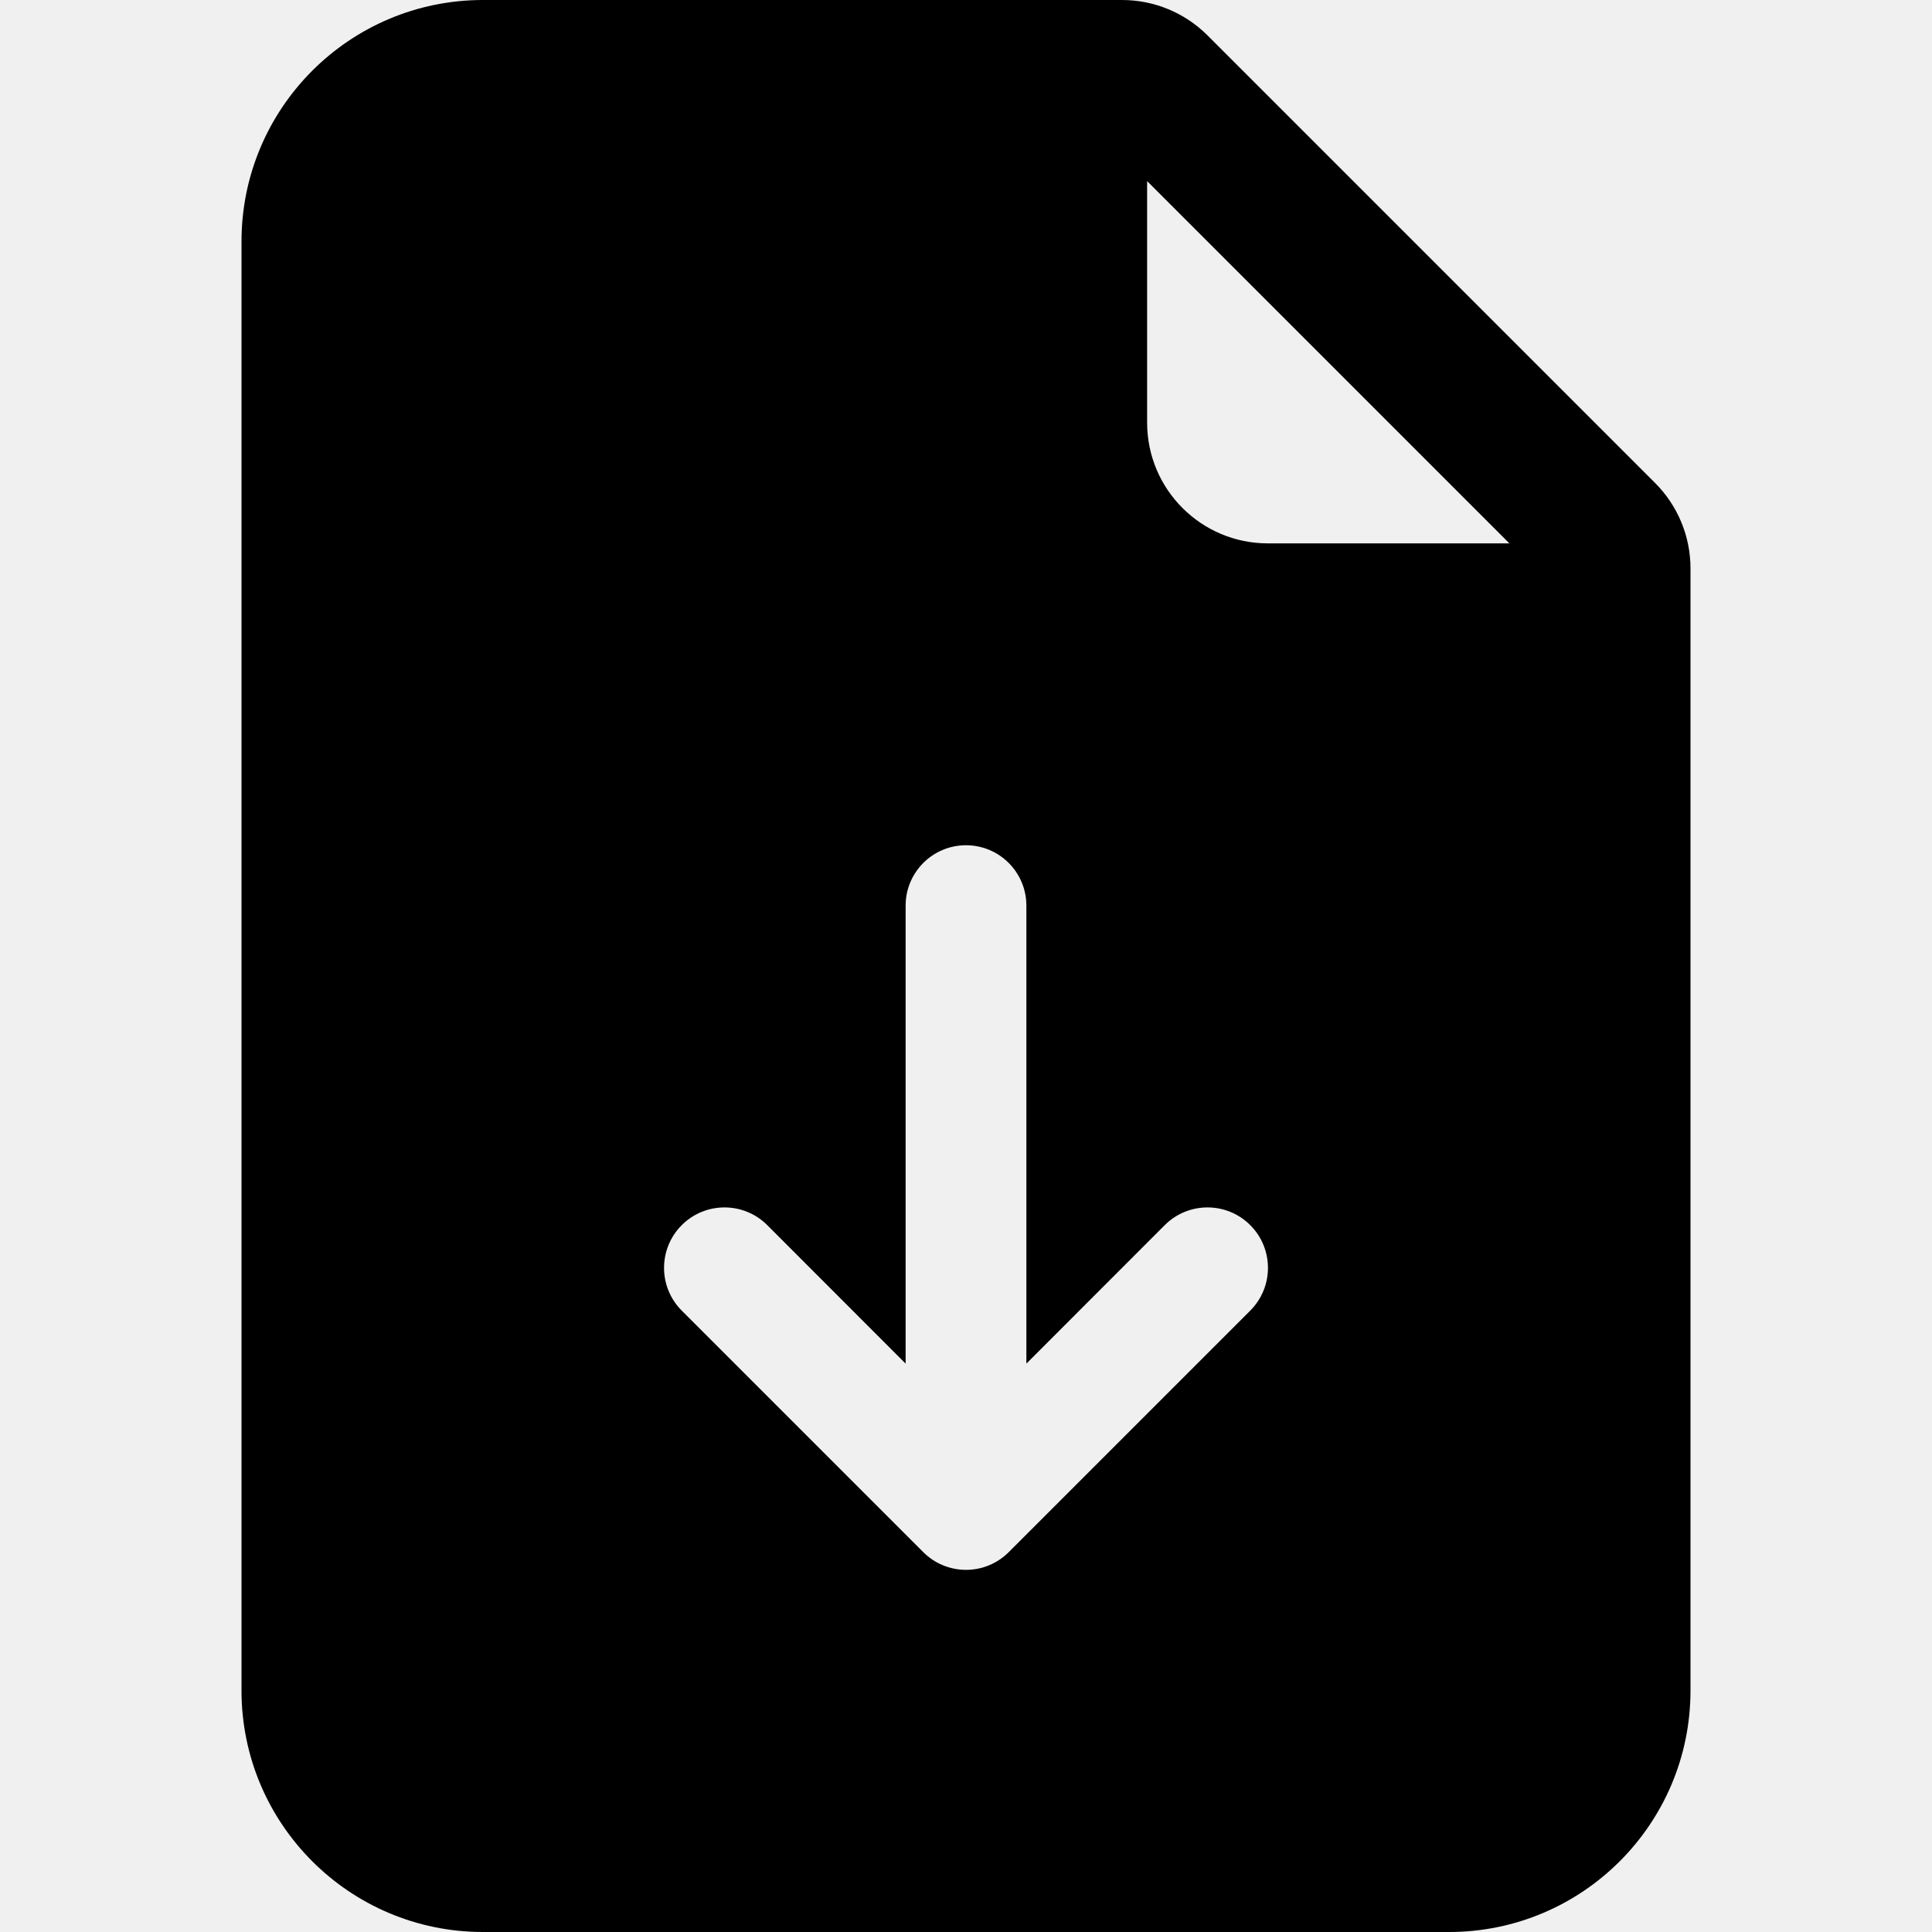
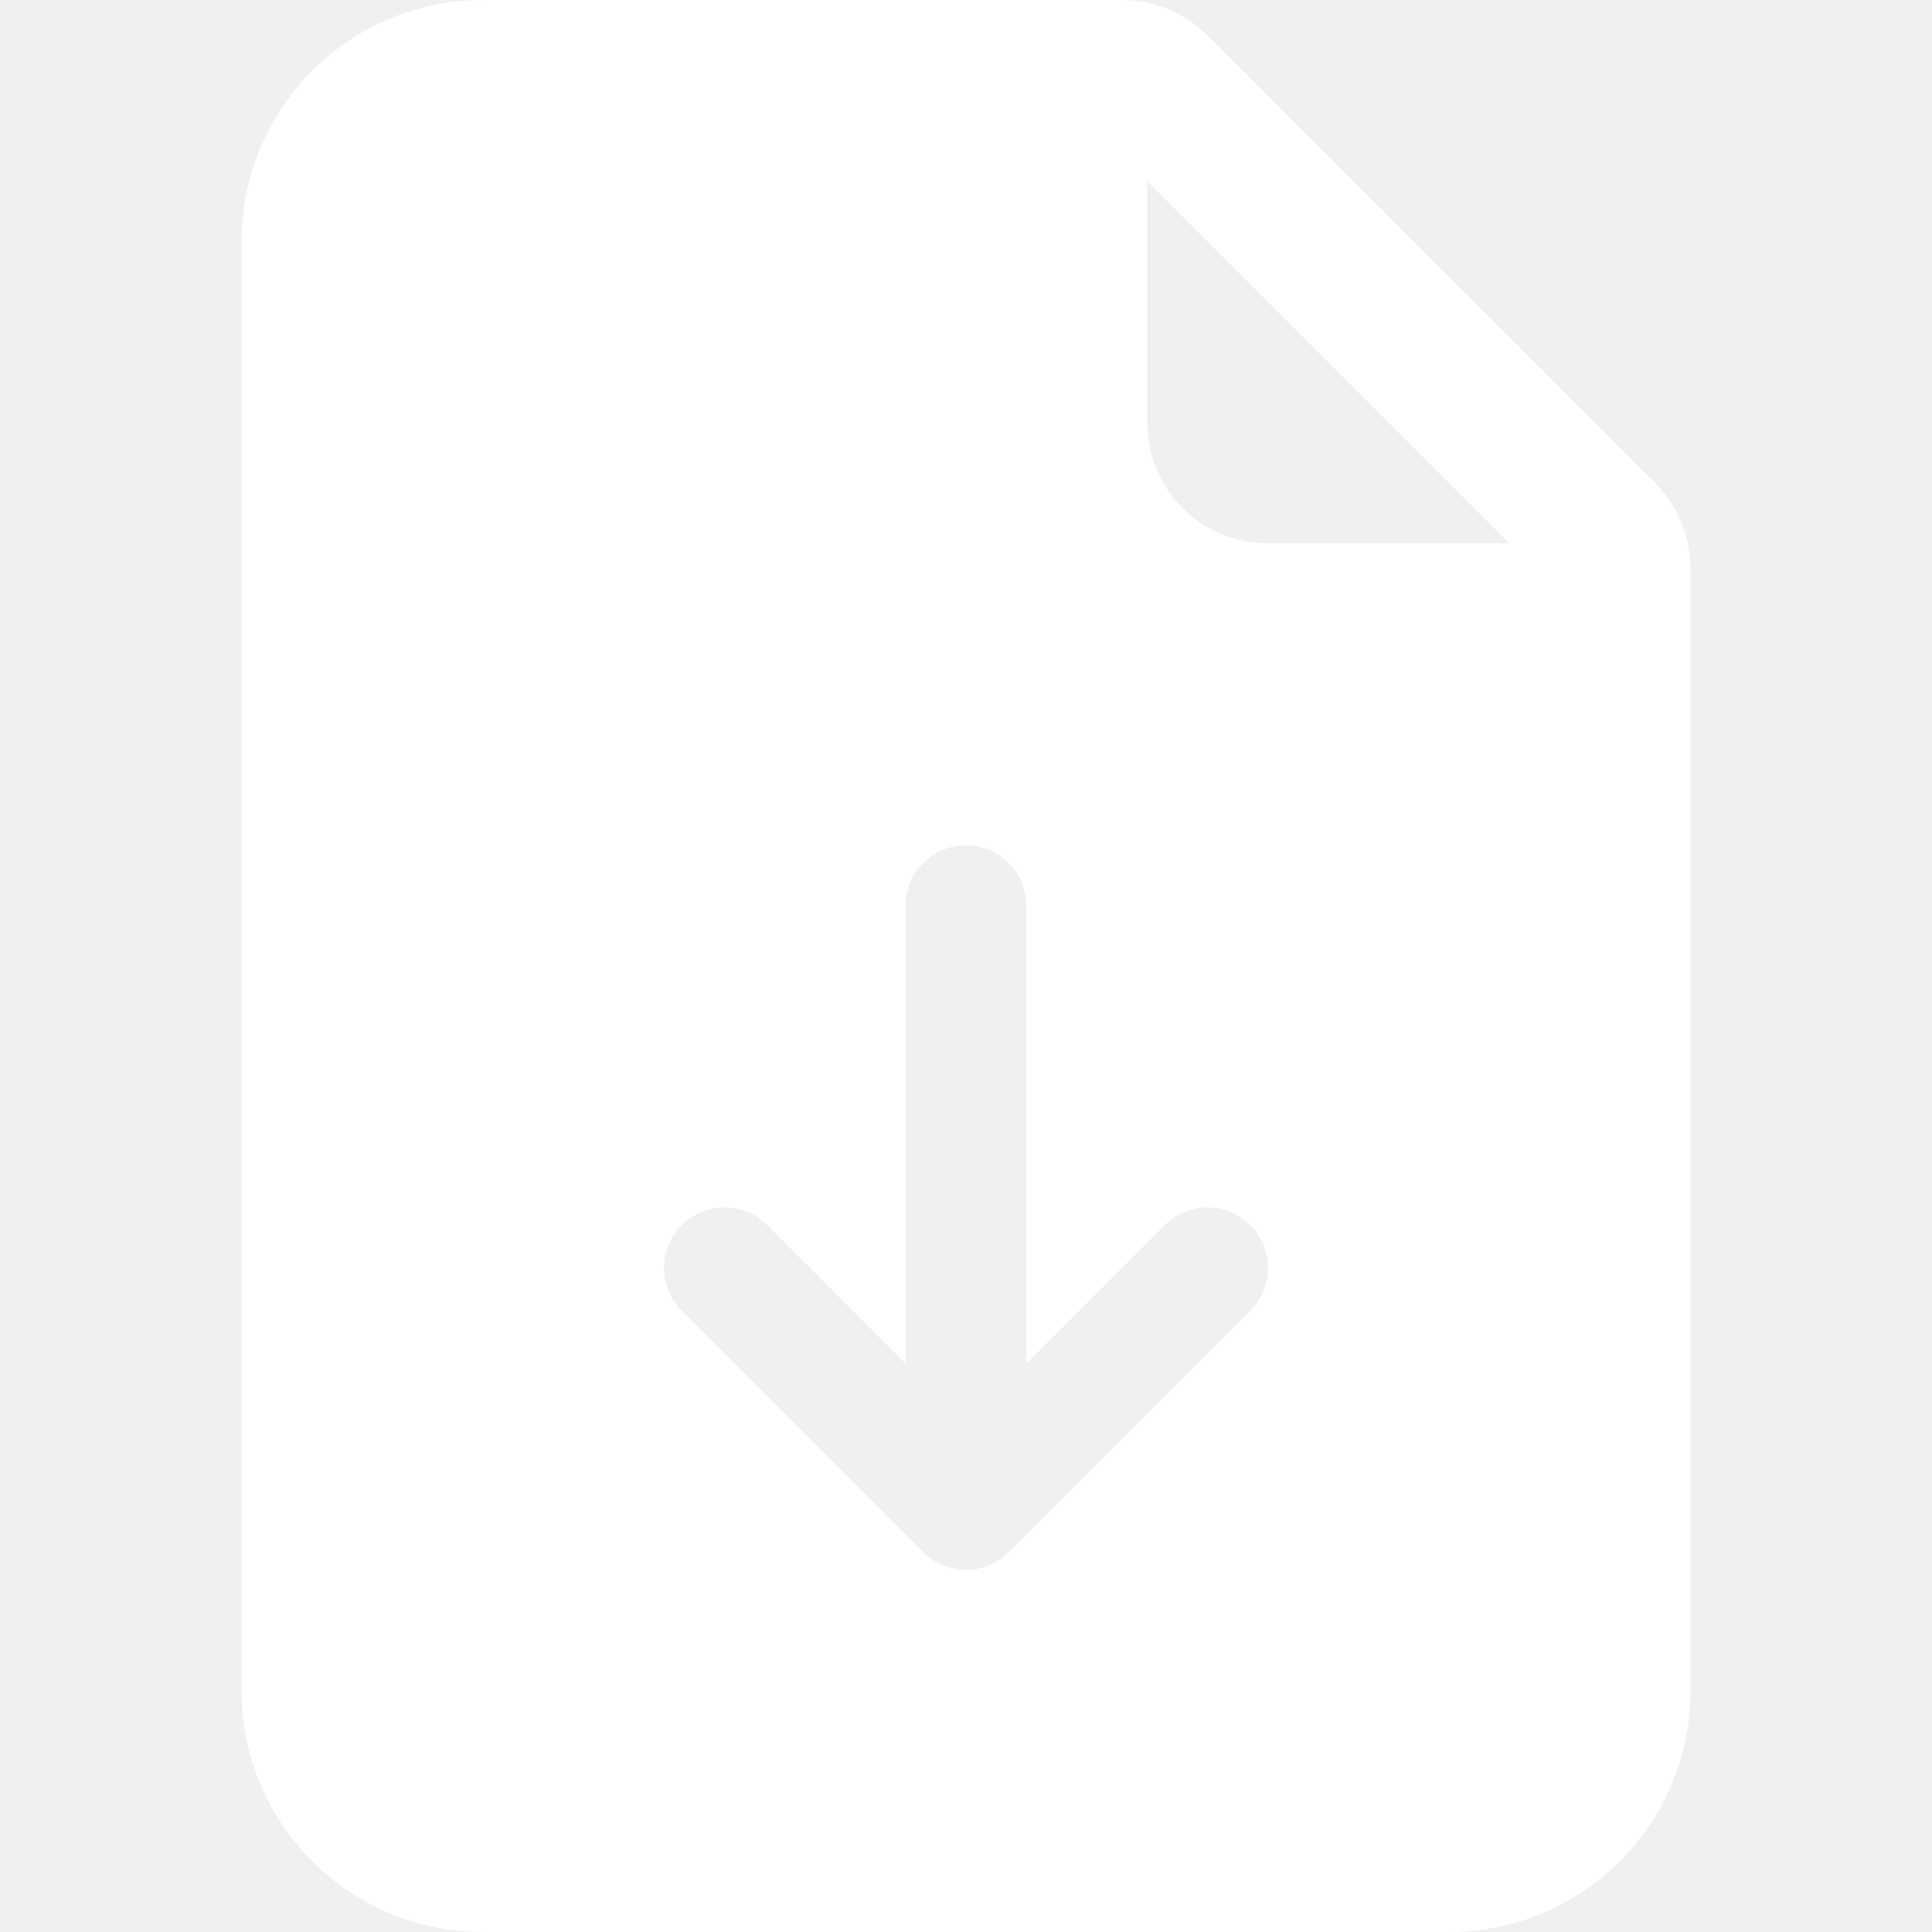
- <svg xmlns="http://www.w3.org/2000/svg" width="16" height="16" fill="currentColor" class="bi bi-file-earmark-arrow-down-fill" viewBox="0 0 16 16">
+ <svg xmlns="http://www.w3.org/2000/svg" width="16" height="16" fill="#ffffff" class="bi bi-file-earmark-arrow-down-fill" viewBox="0 0 16 16">
  <path d="M9.293 0H4a2 2 0 0 0-2 2v12a2 2 0 0 0 2 2h8a2 2 0 0 0 2-2V4.707A1 1 0 0 0 13.707 4L10 .293A1 1 0 0 0 9.293 0M9.5 3.5v-2l3 3h-2a1 1 0 0 1-1-1m-1 4v3.793l1.146-1.147a.5.5 0 0 1 .708.708l-2 2a.5.5 0 0 1-.708 0l-2-2a.5.5 0 0 1 .708-.708L7.5 11.293V7.5a.5.5 0 0 1 1 0" />
</svg>
